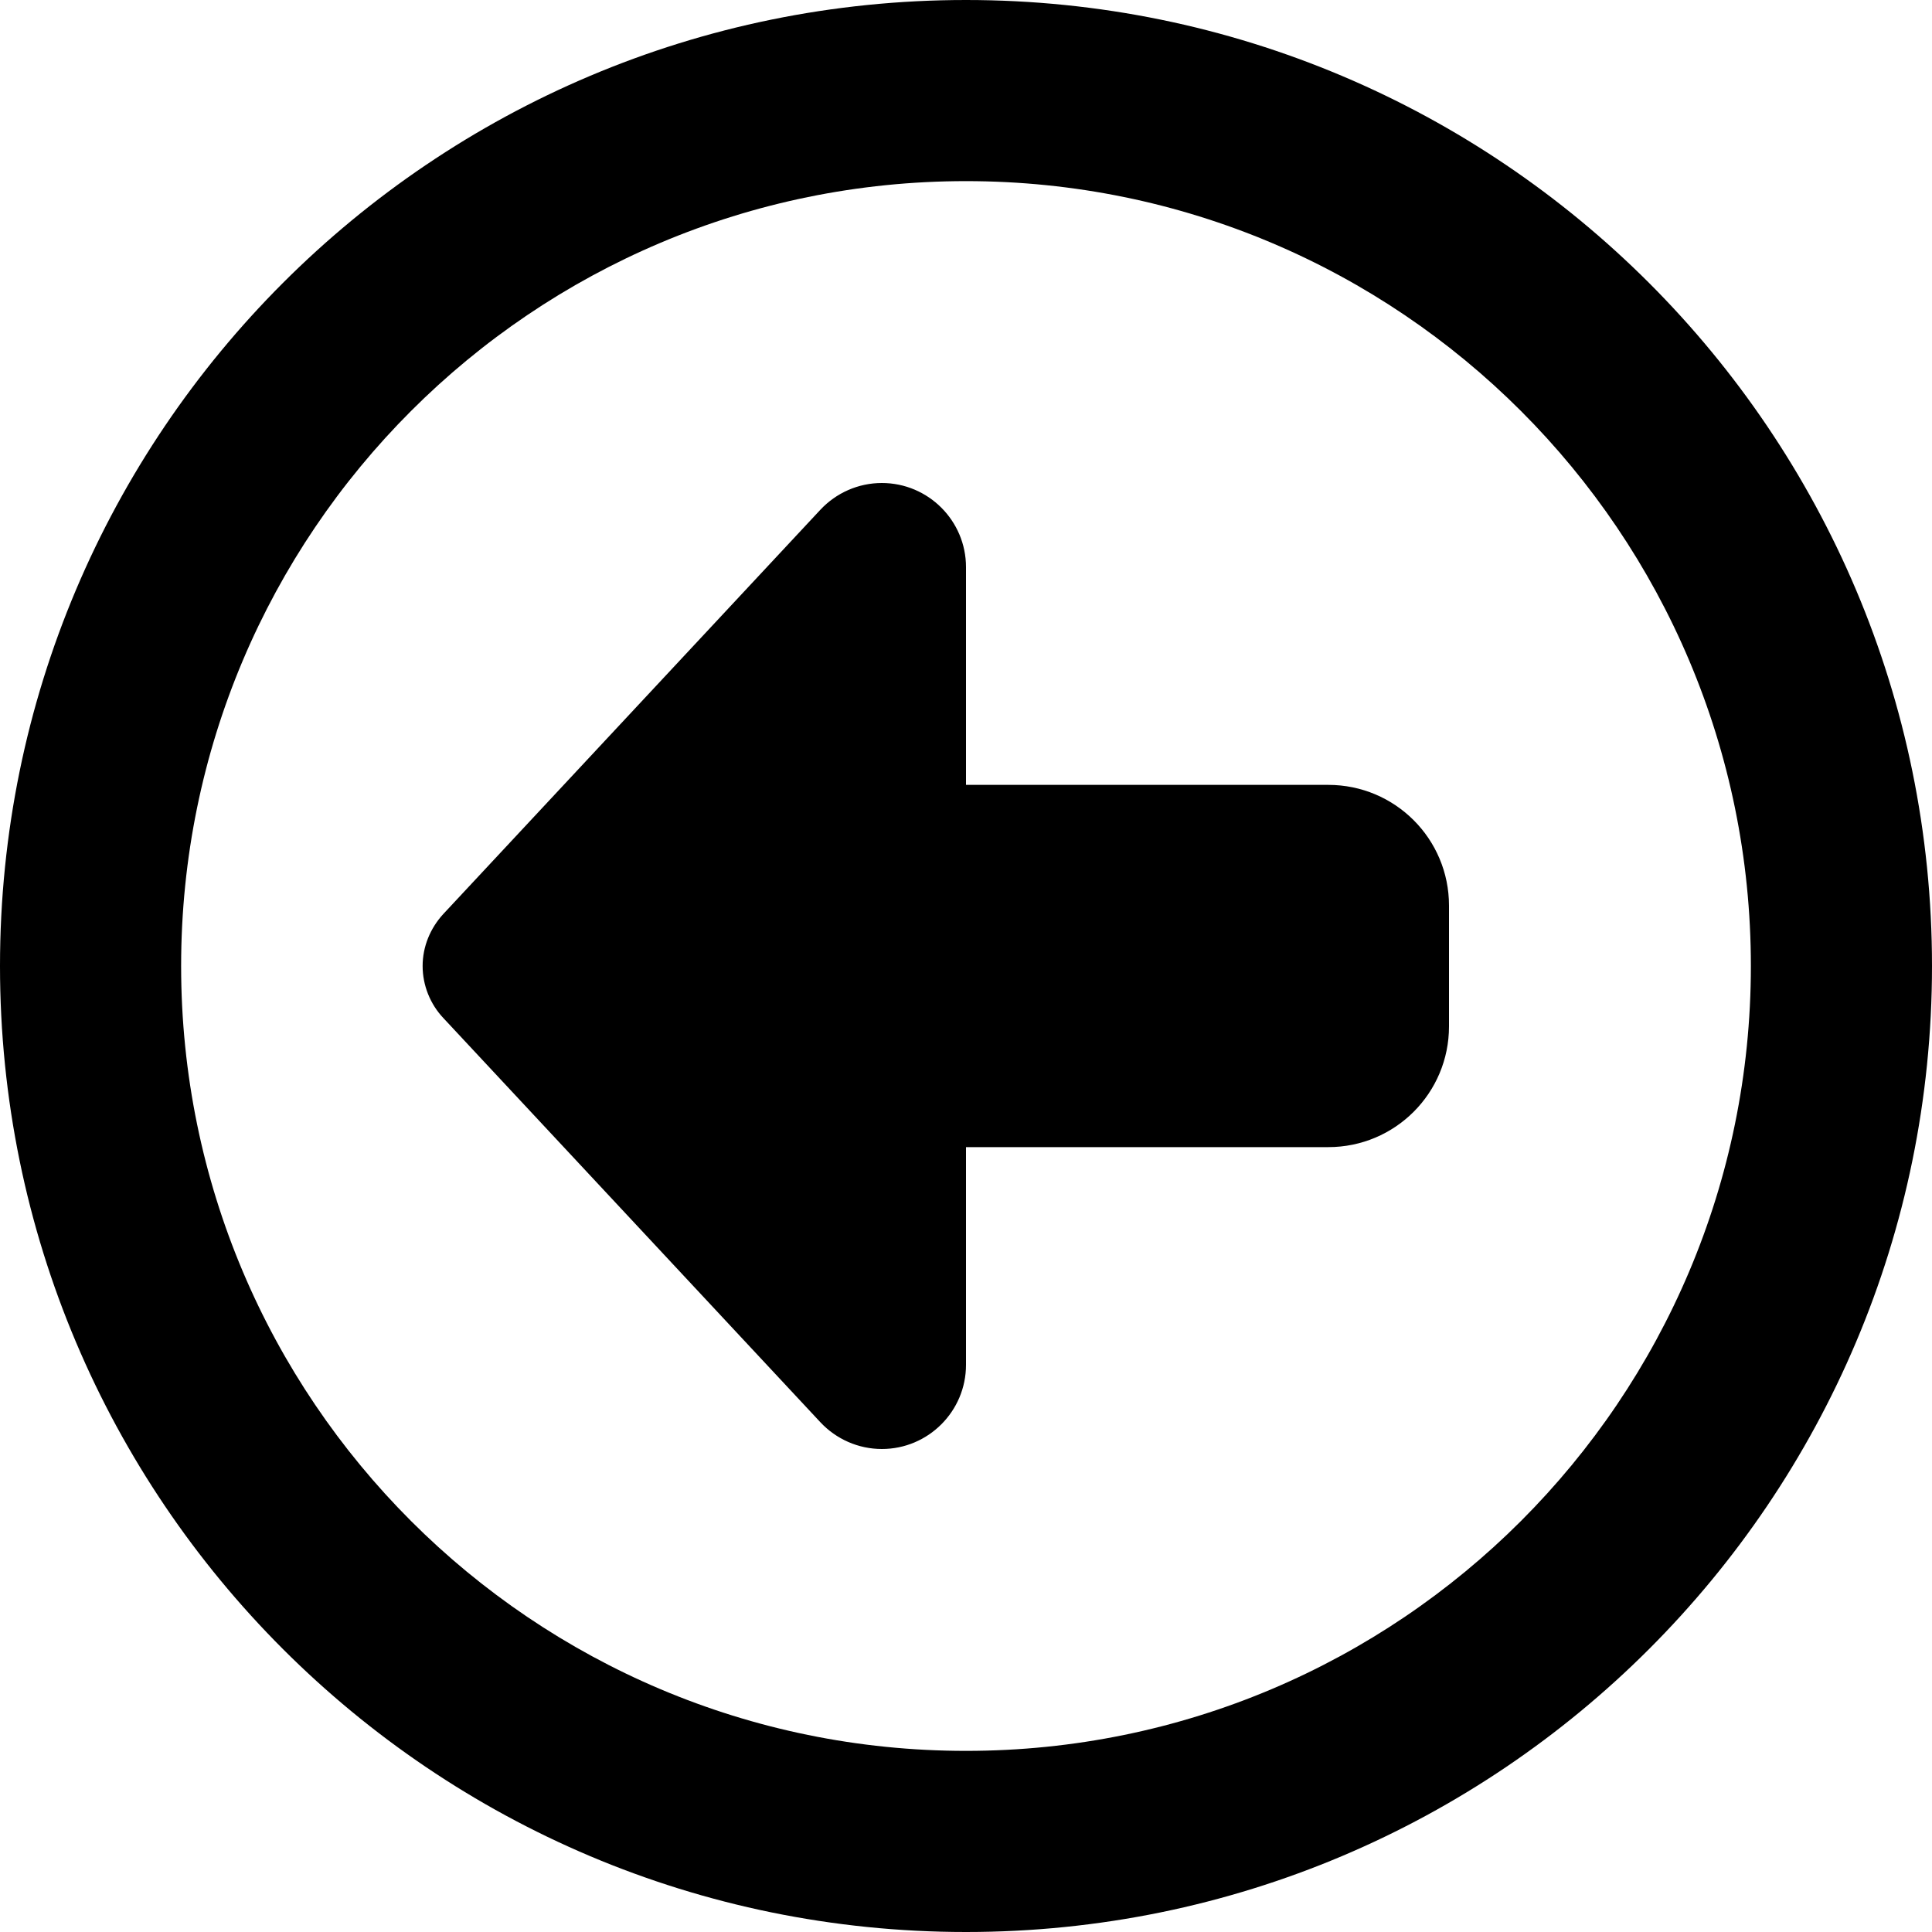
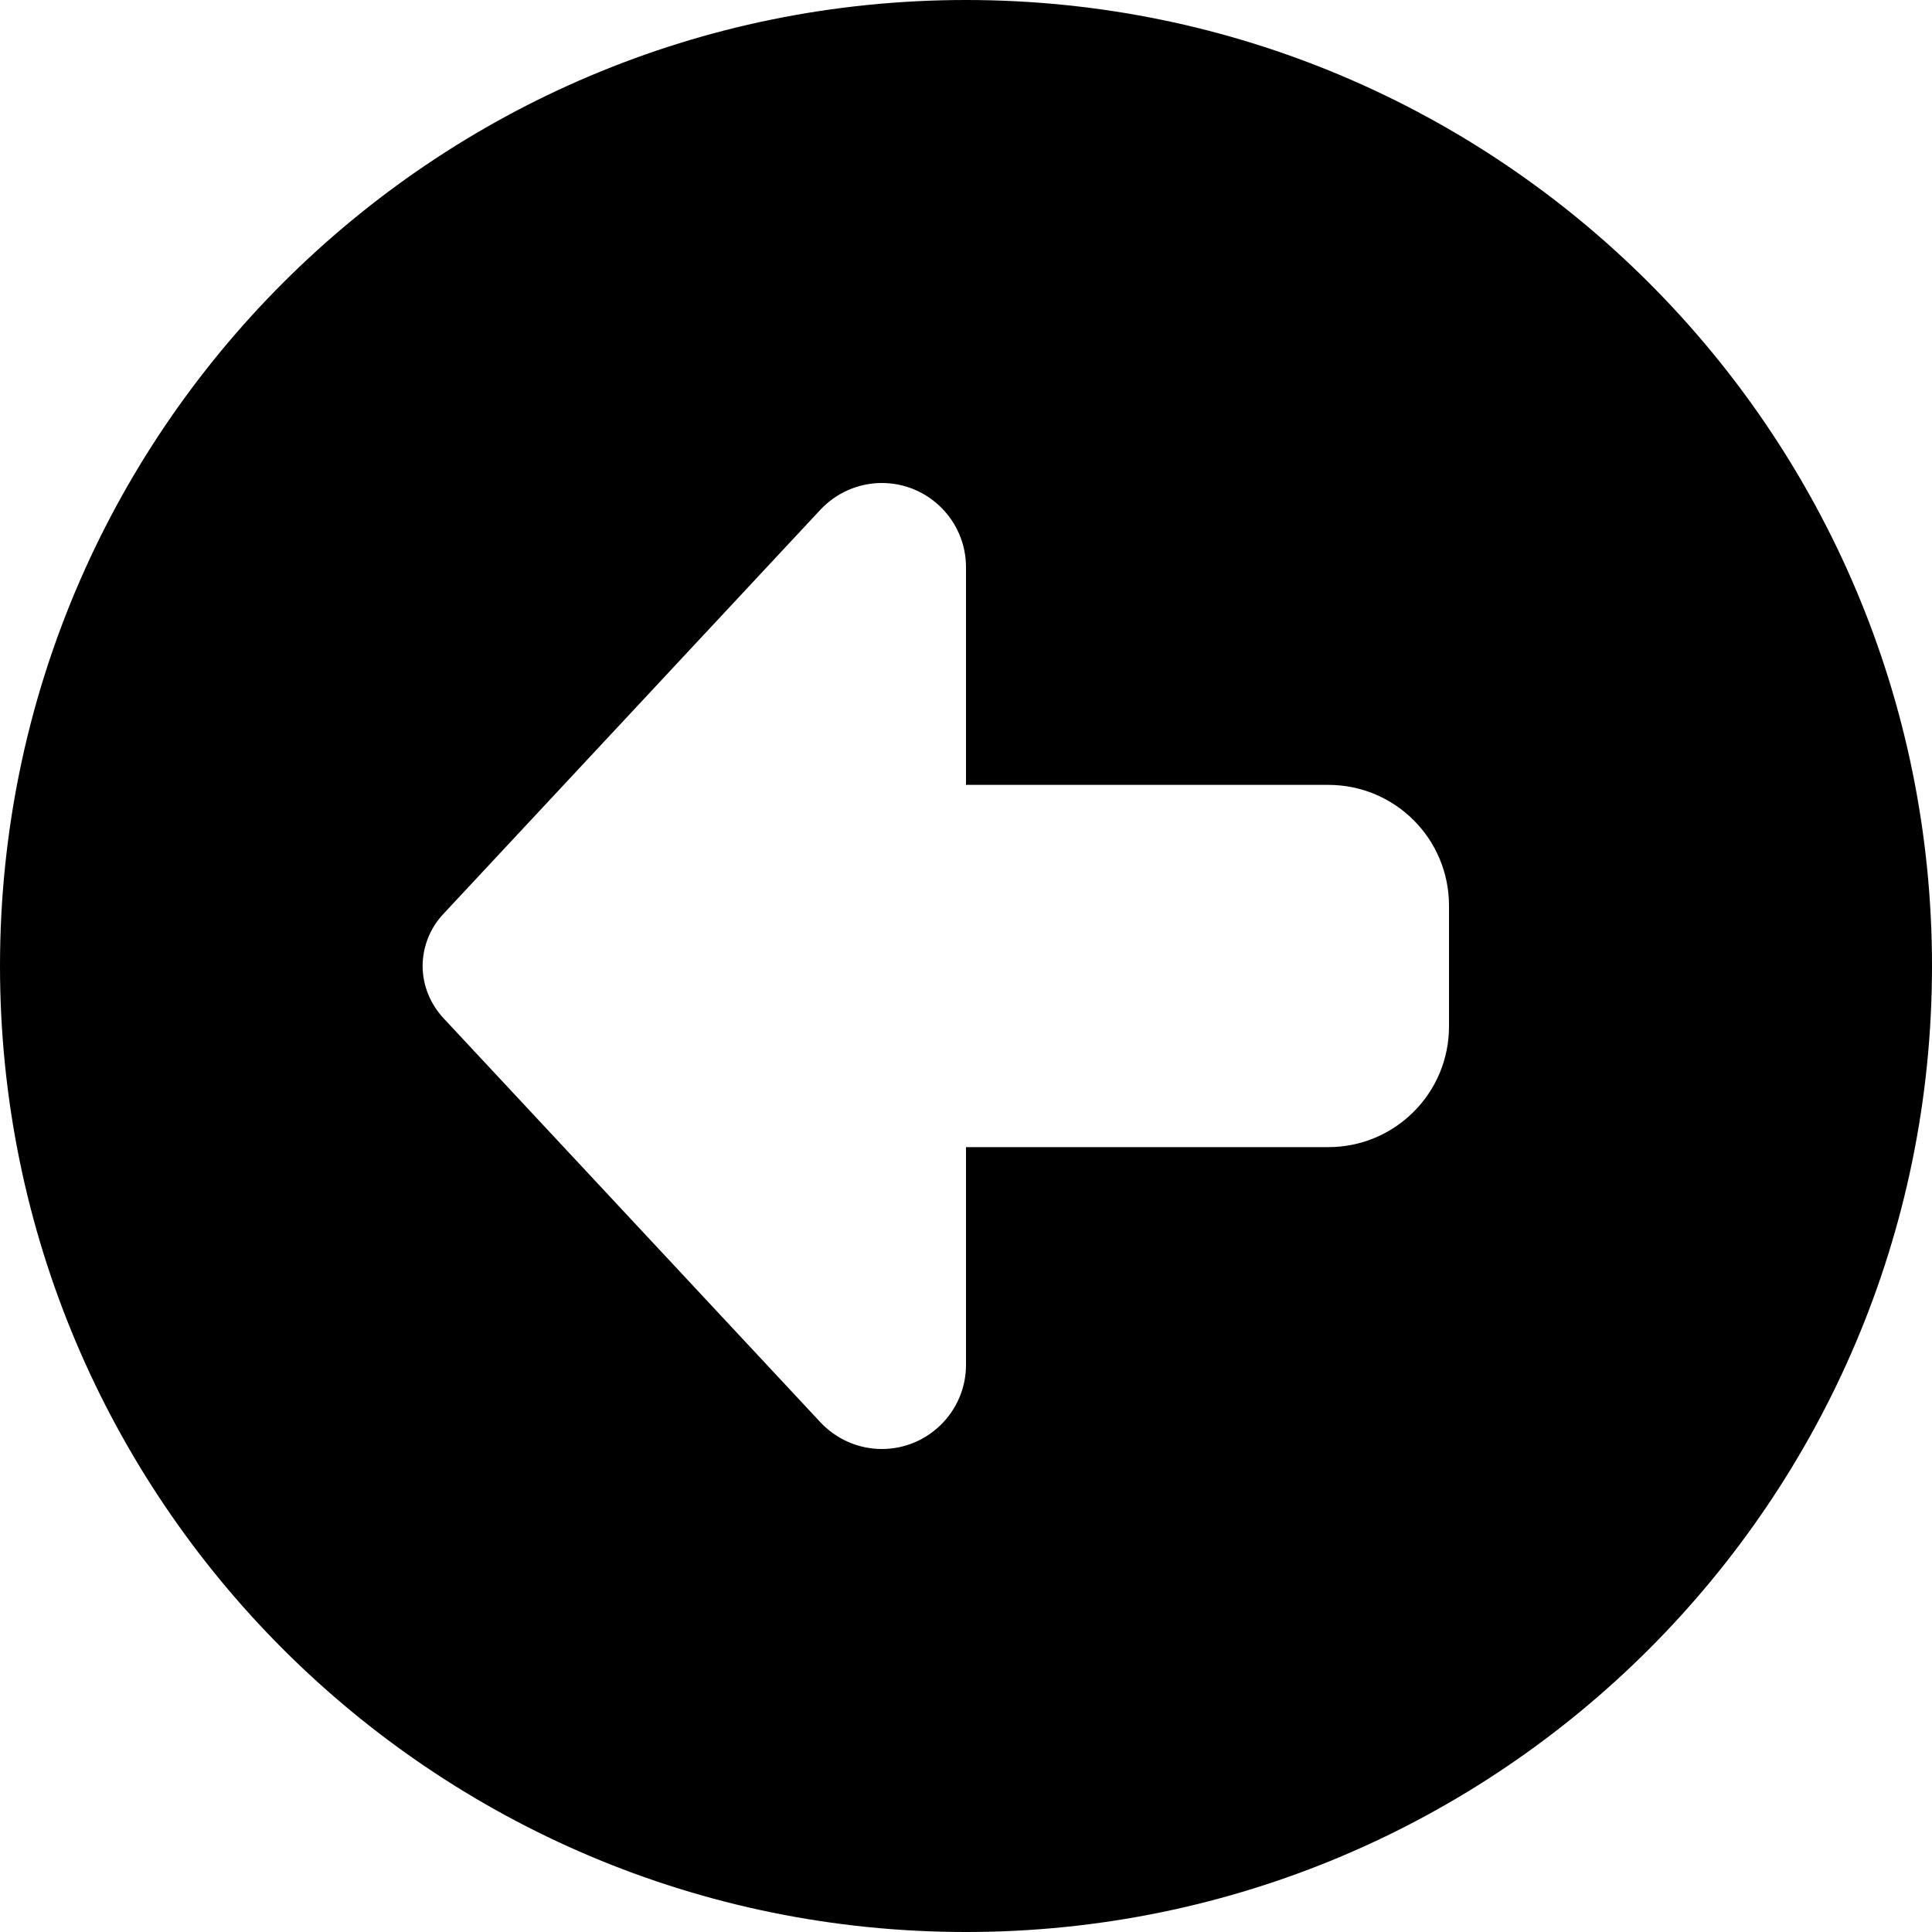
<svg xmlns="http://www.w3.org/2000/svg" viewBox="0 0 512 512">
-   <path d="M48 256a208 208 0 1 1 416 0A208 208 0 1 1 48 256zm464 0A256 256 0 1 0 0 256a256 256 0 1 0 512 0zM217.4 376.9c4.2 4.5 10.1 7.1 16.3 7.1c12.3 0 22.3-10 22.3-22.3V304h96c17.7 0 32-14.3 32-32V240c0-17.7-14.3-32-32-32H256V150.3c0-12.3-10-22.3-22.3-22.3c-6.2 0-12.1 2.6-16.3 7.1L117.5 242.2c-3.5 3.8-5.5 8.7-5.5 13.8s2 10.1 5.5 13.8l99.9 107.1z" />
+   <path d="M512 256A256 256 0 1 0 0 256a256 256 0 1 0 512 0zM217.4 376.9L117.5 269.8c-3.5-3.8-5.5-8.7-5.5-13.8s2-10.1 5.5-13.8l99.9-107.1c4.2-4.5 10.1-7.1 16.3-7.1c12.3 0 22.3 10 22.3 22.3l0 57.7 96 0c17.7 0 32 14.3 32 32l0 32c0 17.7-14.3 32-32 32l-96 0 0 57.7c0 12.3-10 22.3-22.3 22.3c-6.2 0-12.1-2.6-16.3-7.1z" />
</svg>
